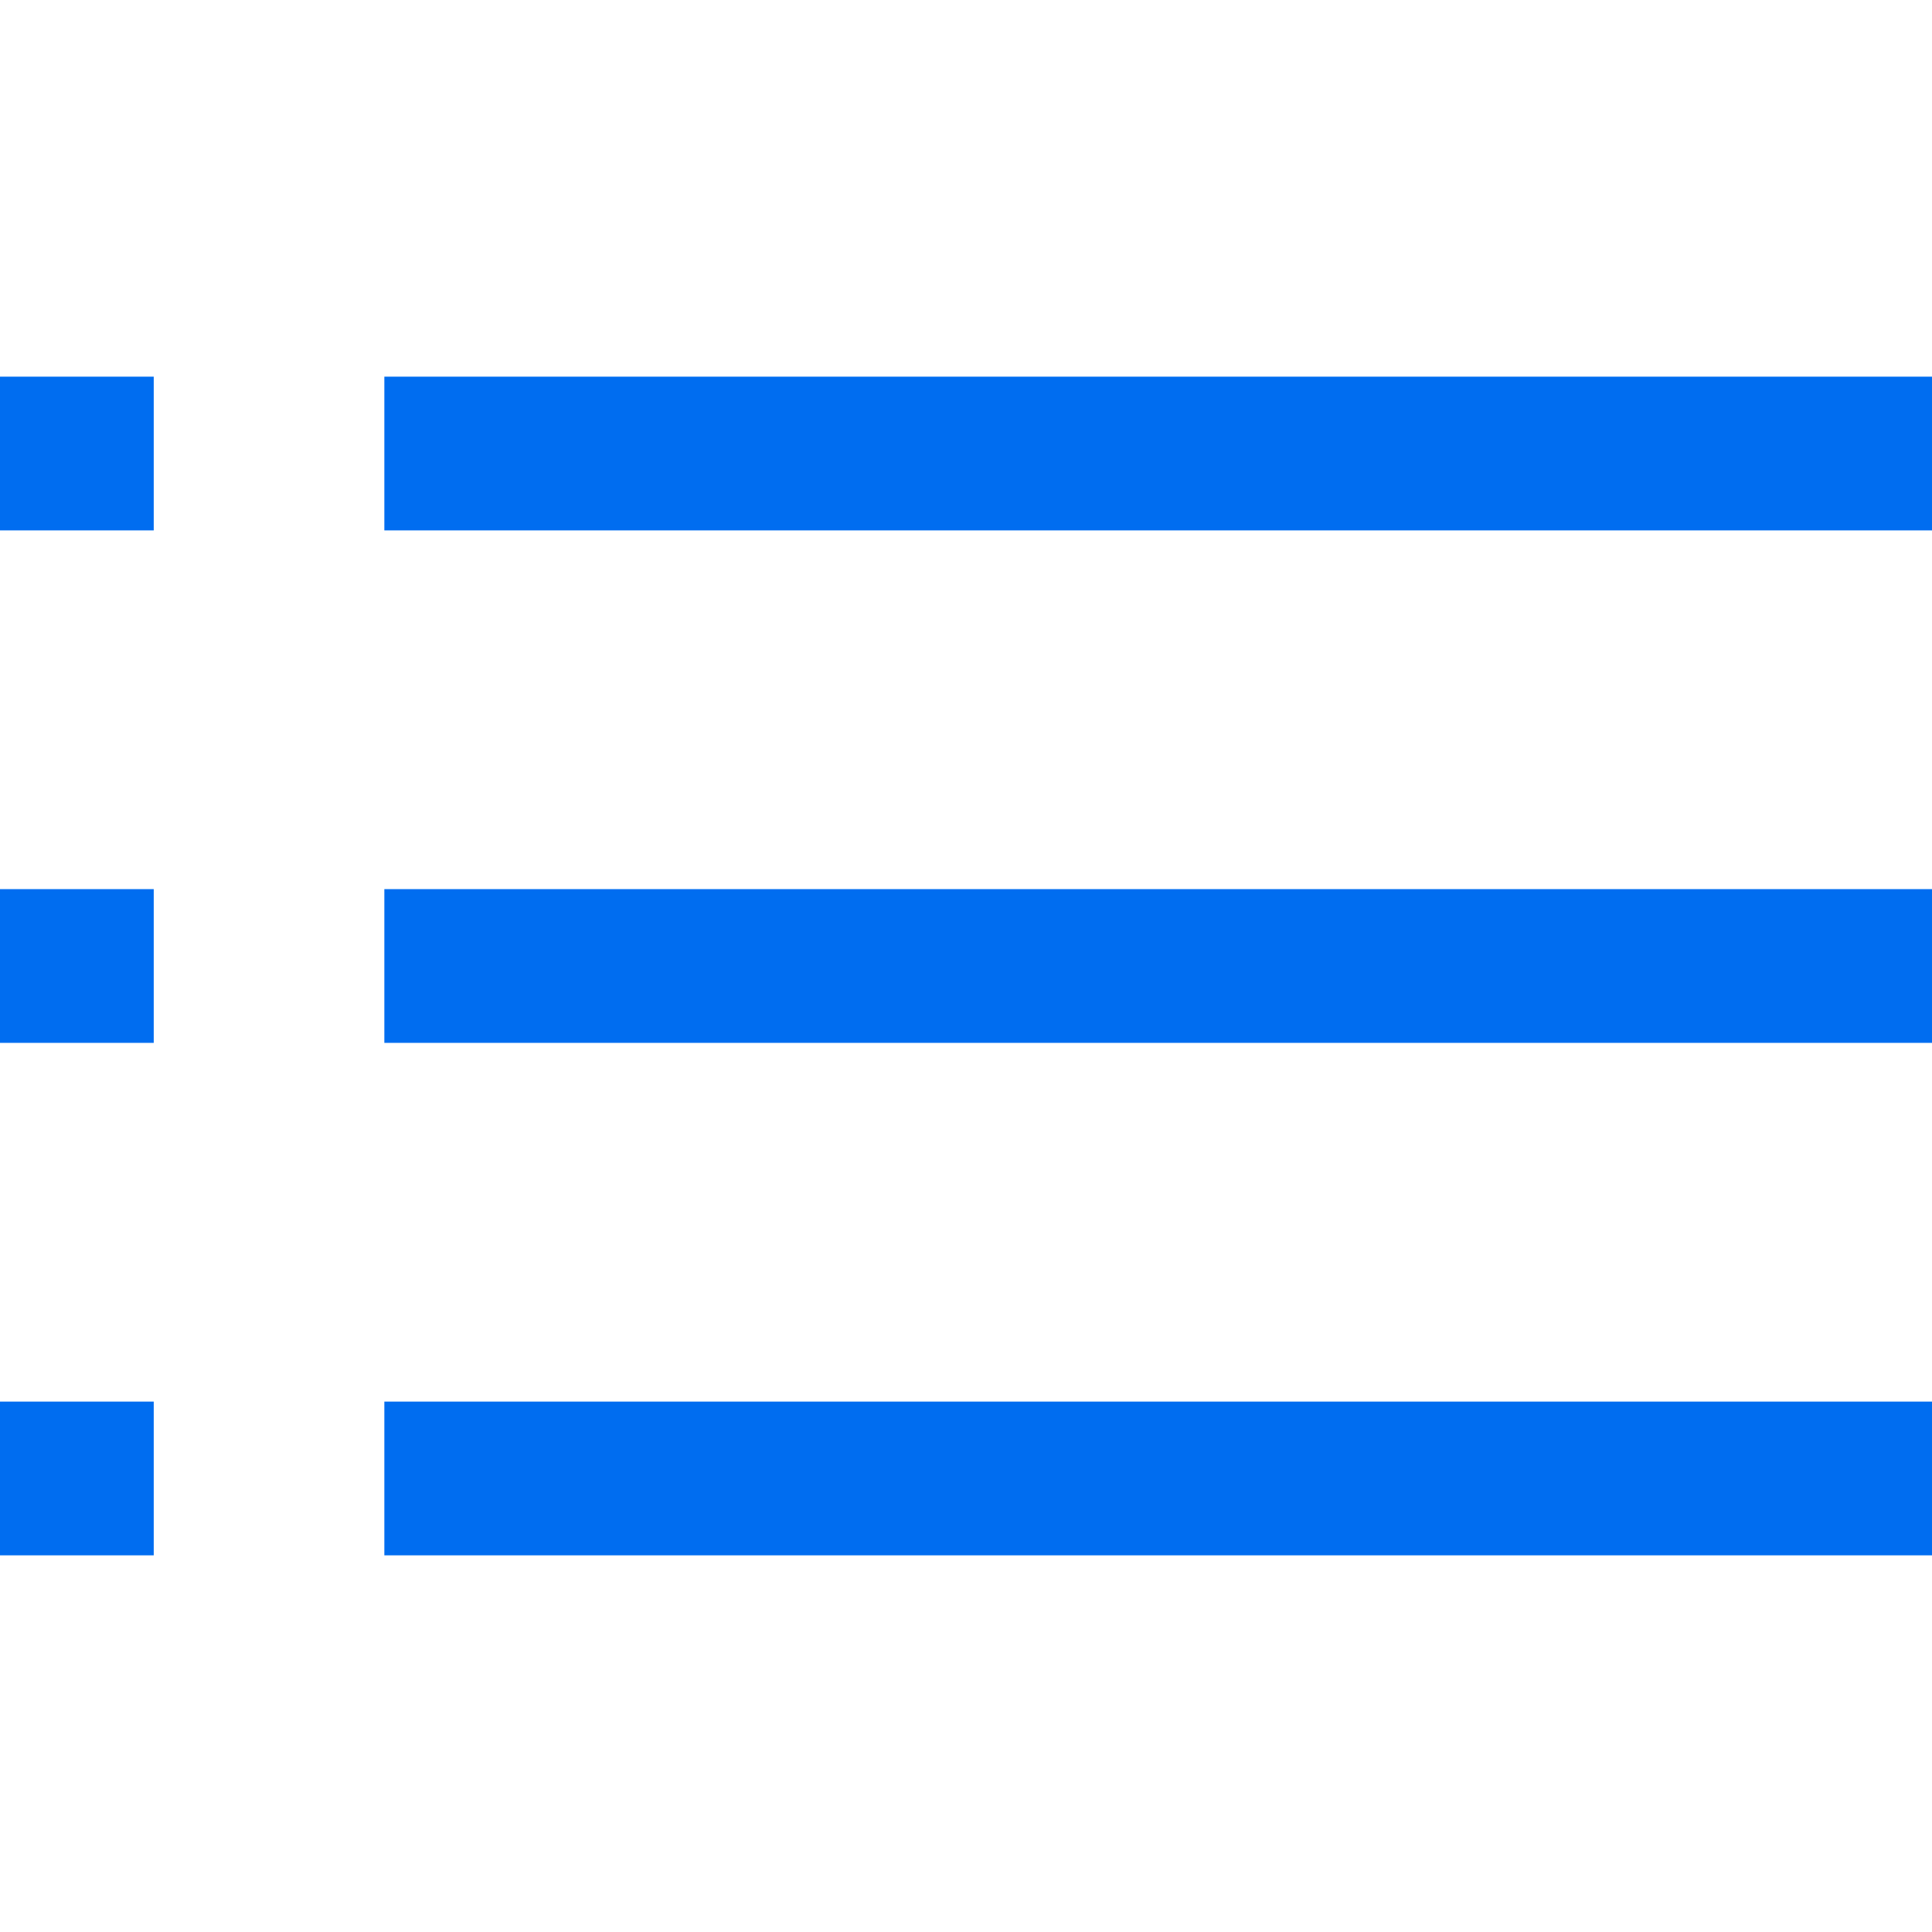
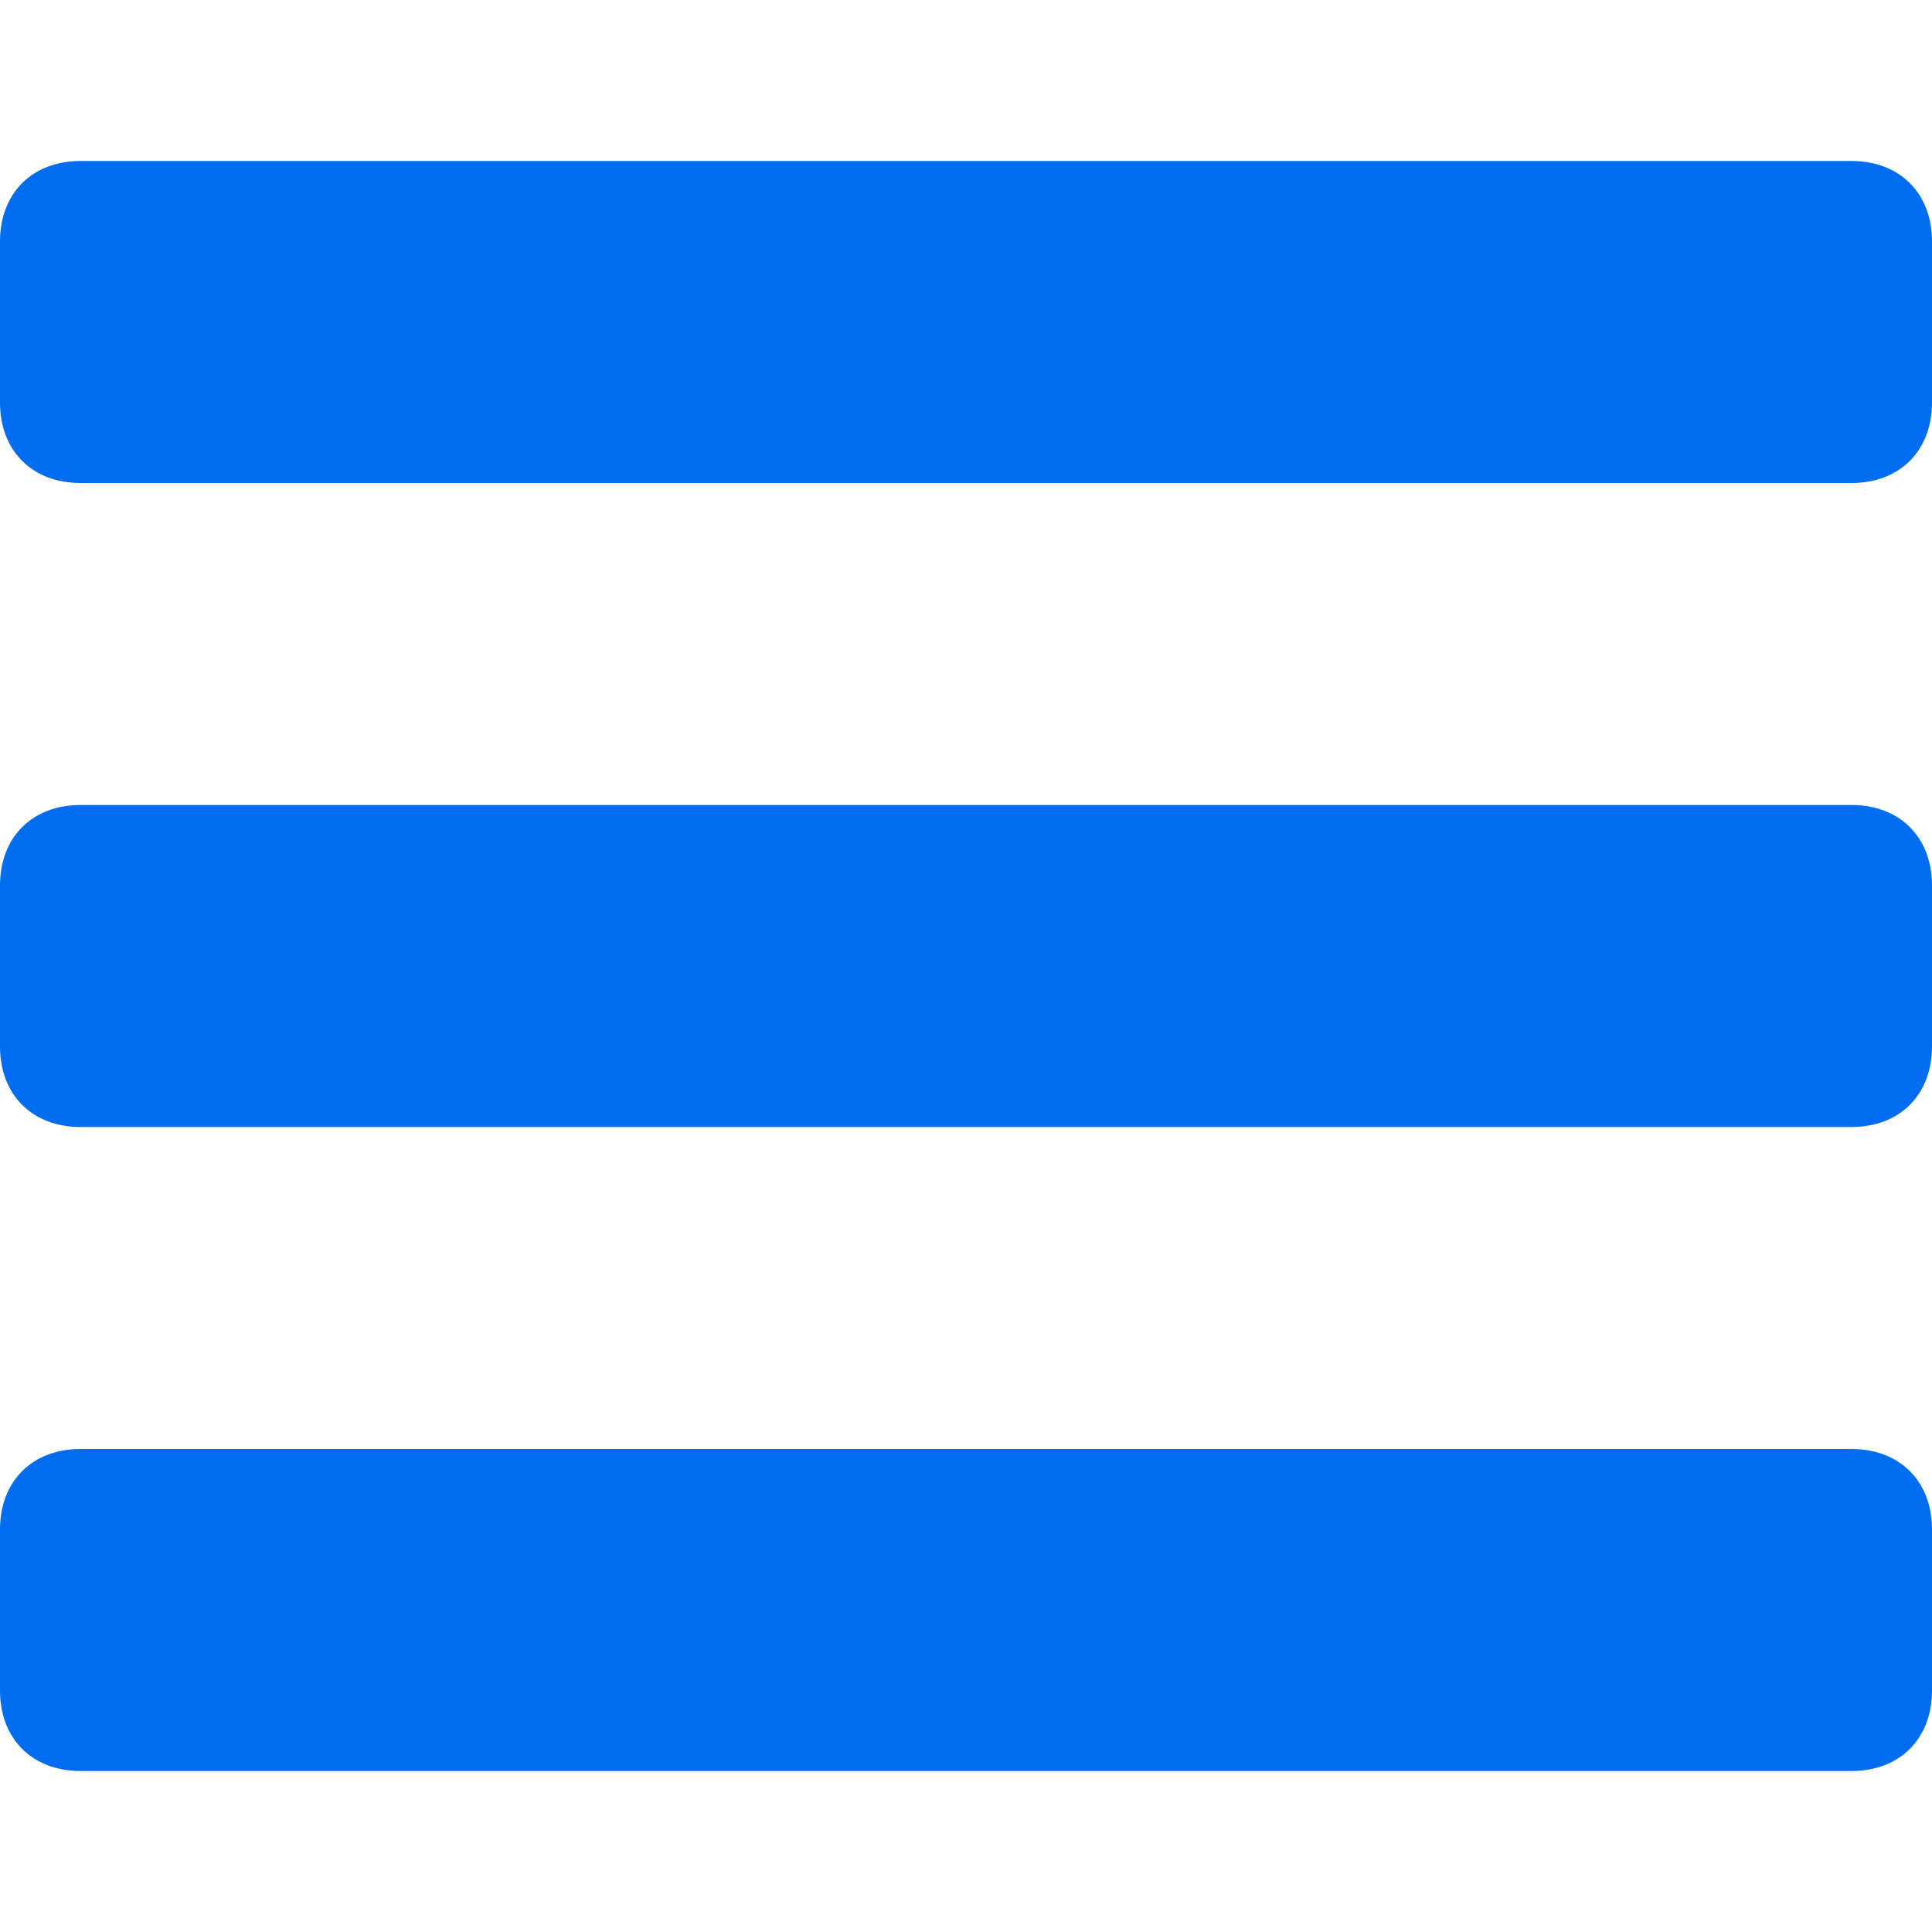
- <svg xmlns="http://www.w3.org/2000/svg" version="1.1" id="Layer_1" x="0px" y="0px" viewBox="0 0 377 377" style="enable-background:new 0 0 377 377;" xml:space="preserve" width="512px" height="512px">
+ <svg xmlns="http://www.w3.org/2000/svg" version="1.1" viewBox="0 0 24 24" enable-background="new 0 0 24 24" width="512px" height="512px">
  <g>
-     <rect x="75" y="73.5" width="302" height="30" fill="#006DF0" />
-     <rect y="73.5" width="30" height="30" fill="#006DF0" />
-     <rect y="273.5" width="30" height="30" fill="#006DF0" />
-     <rect x="75" y="273.5" width="302" height="30" fill="#006DF0" />
-     <rect y="173.5" width="30" height="30" fill="#006DF0" />
-     <rect x="75" y="173.5" width="302" height="30" fill="#006DF0" />
+     <path d="M24,3c0-0.6-0.4-1-1-1H1C0.4,2,0,2.4,0,3v2c0,0.6,0.4,1,1,1h22c0.6,0,1-0.4,1-1V3z" fill="#006DF0" />
+     <path d="M24,11c0-0.6-0.4-1-1-1H1c-0.6,0-1,0.4-1,1v2c0,0.6,0.4,1,1,1h22c0.6,0,1-0.4,1-1V11z" fill="#006DF0" />
+     <path d="M24,19c0-0.6-0.4-1-1-1H1c-0.6,0-1,0.4-1,1v2c0,0.6,0.4,1,1,1h22c0.6,0,1-0.4,1-1V19z" fill="#006DF0" />
  </g>
-   <g>
- </g>
-   <g>
- </g>
-   <g>
- </g>
-   <g>
- </g>
-   <g>
- </g>
-   <g>
- </g>
-   <g>
- </g>
-   <g>
- </g>
-   <g>
- </g>
-   <g>
- </g>
-   <g>
- </g>
-   <g>
- </g>
-   <g>
- </g>
-   <g>
- </g>
-   <g>
- </g>
</svg>
